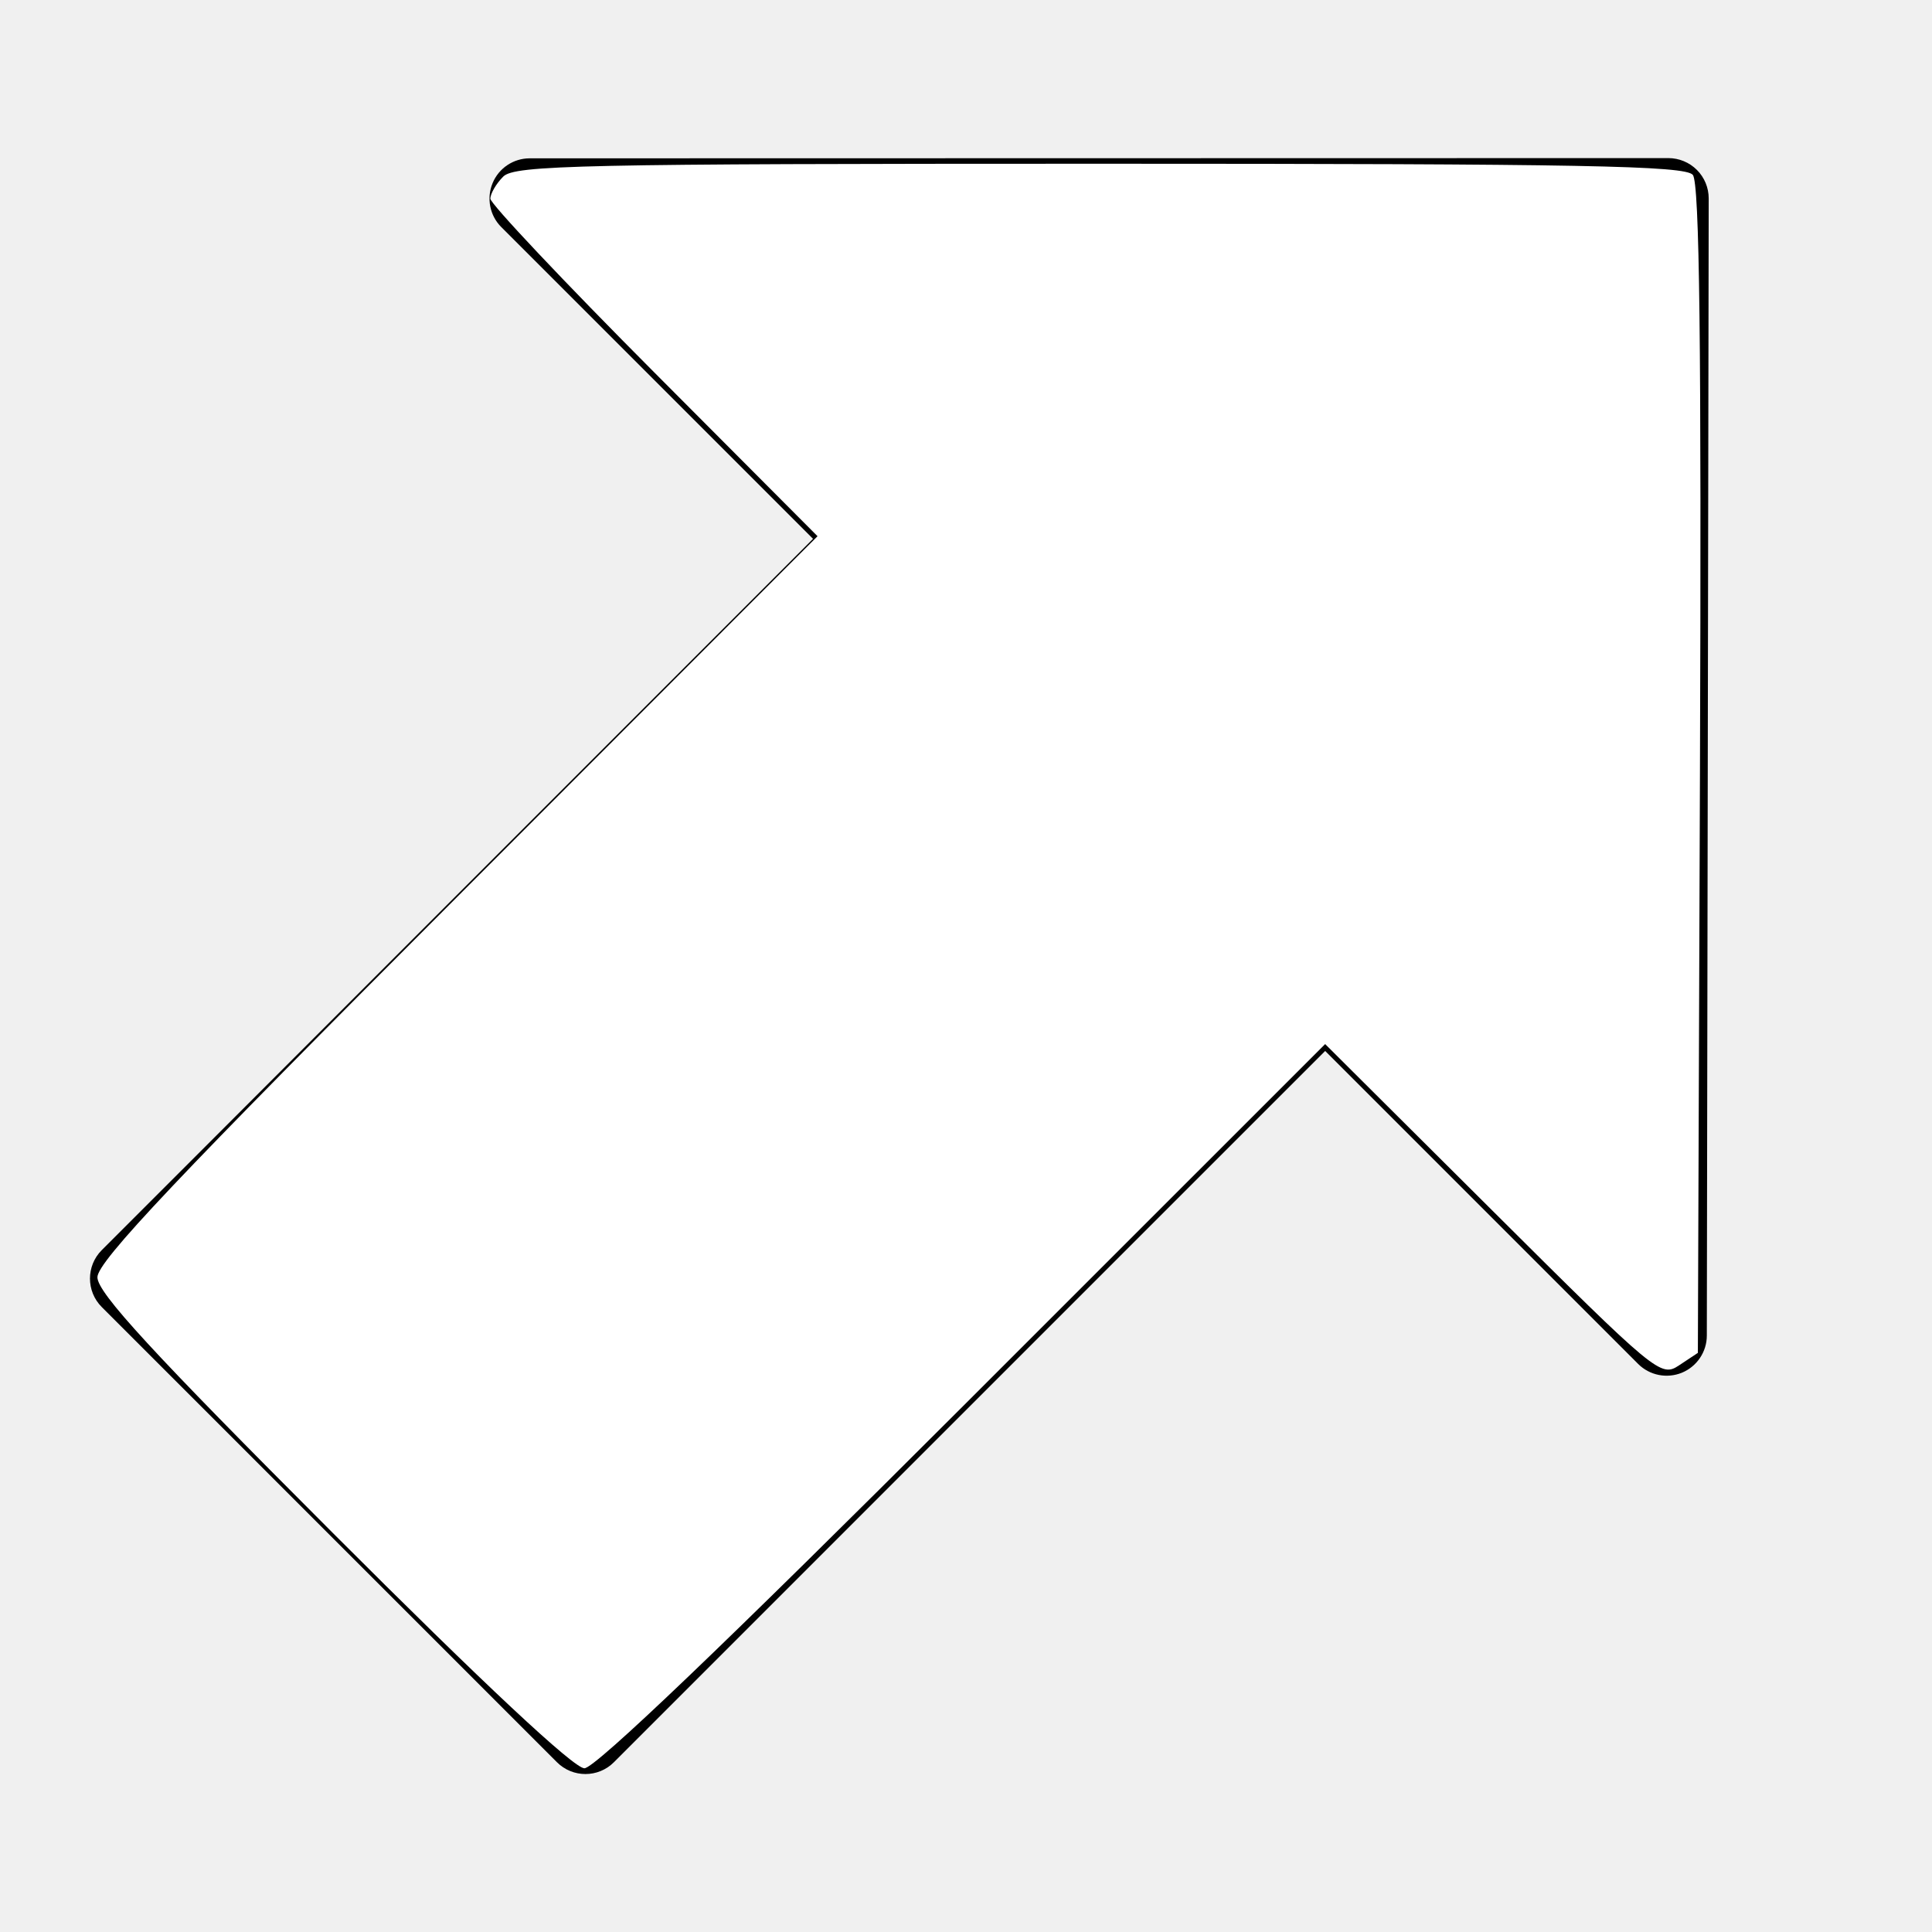
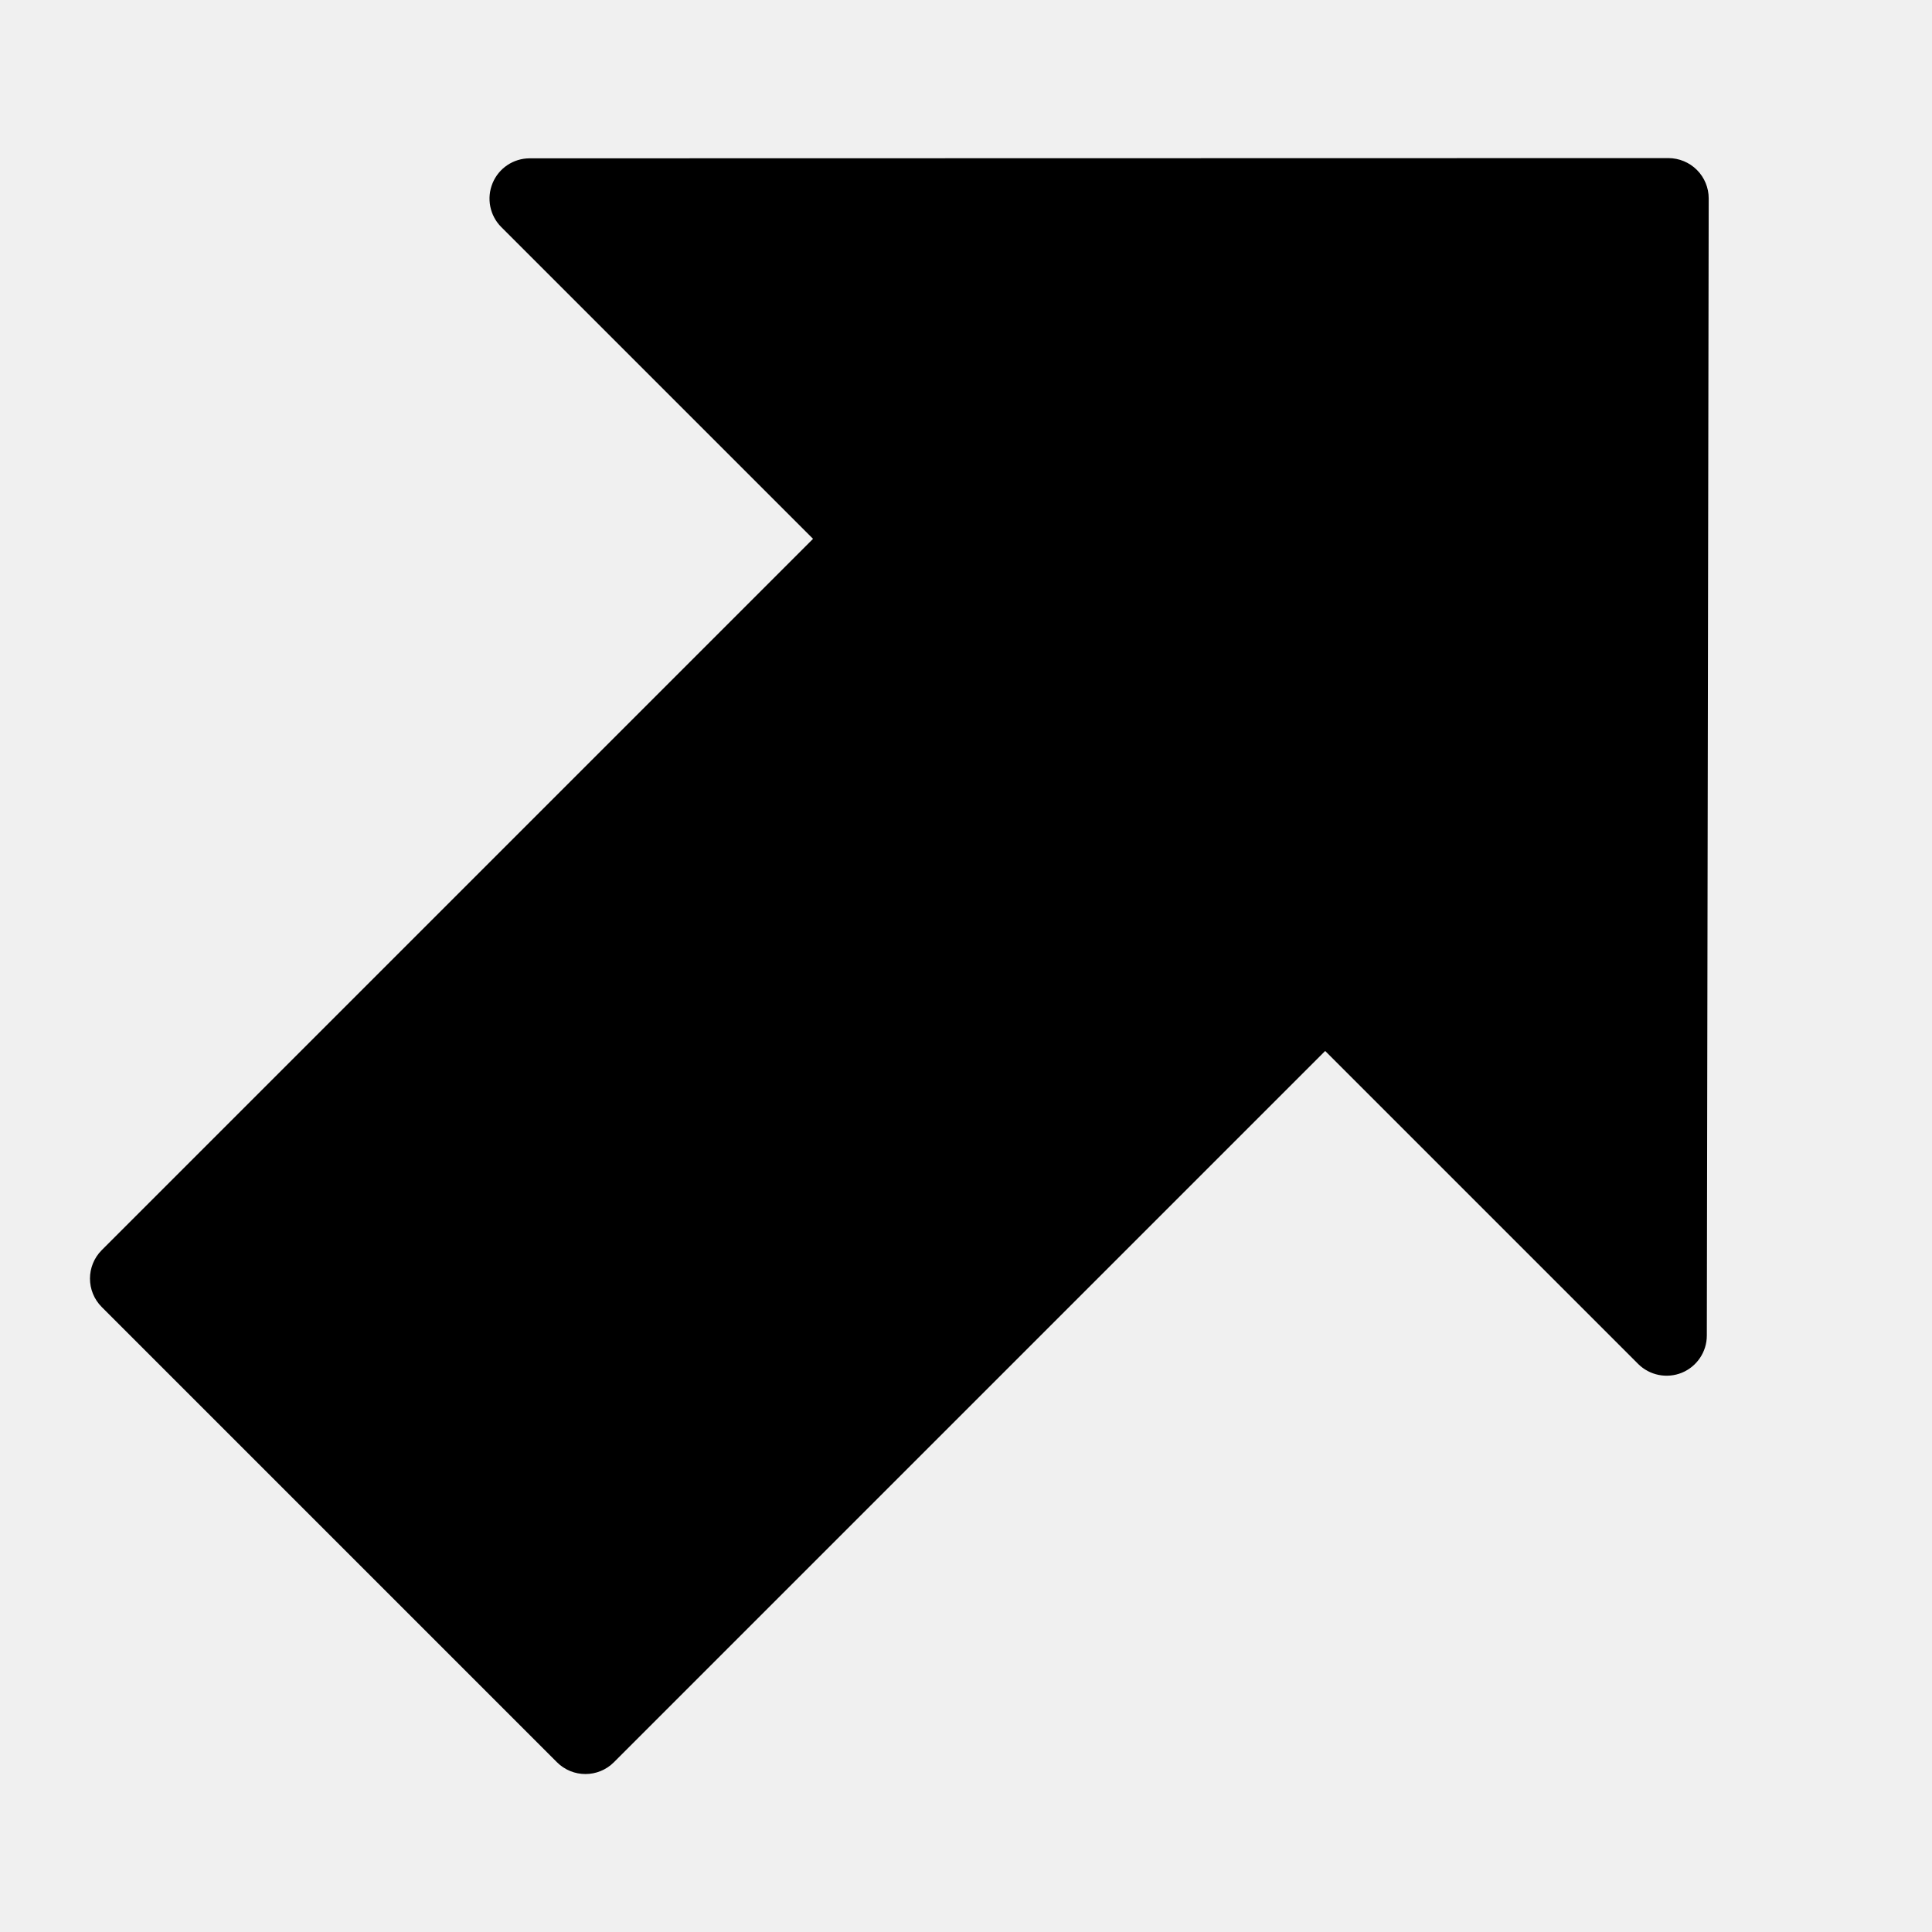
<svg xmlns="http://www.w3.org/2000/svg" version="1.1" id="Capa_1" x="0px" y="0px" viewBox="0 0 512.171 512.171" style="enable-background:new 0 0 512.171 512.171;" xml:space="preserve">
  <defs id="defs41" />
  <g id="g6" transform="rotate(-135,256.0677,238.415)">
    <g id="g4">
      <path d="m 479.046,283.925 c -1.664,-3.989 -5.547,-6.592 -9.856,-6.592 H 352.305 V 10.667 C 352.305,4.779 347.526,0 341.638,0 H 170.971 c -5.888,0 -10.667,4.779 -10.667,10.667 V 277.334 H 42.971 c -4.309,0 -8.192,2.603 -9.856,6.571 -1.643,3.989 -0.747,8.576 2.304,11.627 l 212.8,213.504 c 2.005,2.005 4.715,3.136 7.552,3.136 2.837,0 5.547,-1.131 7.552,-3.115 L 476.742,295.553 c 3.051,-3.052 3.968,-7.638 2.304,-11.628 z" id="path2" />
    </g>
  </g>
  <g id="g8">
</g>
  <g id="g10">
</g>
  <g id="g12">
</g>
  <g id="g14">
</g>
  <g id="g16">
</g>
  <g id="g18">
</g>
  <g id="g20">
</g>
  <g id="g22">
</g>
  <g id="g24">
</g>
  <g id="g26">
</g>
  <g id="g28">
</g>
  <g id="g30">
</g>
  <g id="g32">
</g>
  <g id="g34">
</g>
  <g id="g36">
</g>
-   <path style="fill:#ffffff;fill-opacity:1;stroke:#000000;stroke-width:0;stroke-miterlimit:4;stroke-dasharray:none;stroke-opacity:1" d="m 88.205,406.359 c -48.011,-48.032 -62.38,-63.641 -62.38,-67.762 0,-4.164 21.234,-26.61 95.451,-100.901 L 216.728,142.149 173.362,98.636 c -23.851,-23.932 -43.366,-44.615 -43.366,-45.962 0,-1.347 1.535,-3.983 3.41,-5.859 3.037,-3.037 20.372,-3.41 158.16,-3.41 127.858,0 155.176,0.513 157.2,2.953 1.782,2.147 2.298,45.169 1.893,157.619 l -0.557,154.666 -4.977,3.304 c -4.863,3.229 -5.992,2.293 -49.403,-40.93 l -44.426,-44.234 -96.011,95.993 c -62.627,62.616 -97.522,95.993 -100.356,95.993 -2.8,0 -26.528,-22.192 -66.725,-62.408 z" id="path5714" />
+   <path style="fill:#000000;fill-opacity:1;stroke:#000000;stroke-width:0;stroke-miterlimit:4;stroke-dasharray:none;stroke-opacity:1" d="m 88.205,406.359 c -48.011,-48.032 -62.38,-63.641 -62.38,-67.762 0,-4.164 21.234,-26.61 95.451,-100.901 L 216.728,142.149 173.362,98.636 c -23.851,-23.932 -43.366,-44.615 -43.366,-45.962 0,-1.347 1.535,-3.983 3.41,-5.859 3.037,-3.037 20.372,-3.41 158.16,-3.41 127.858,0 155.176,0.513 157.2,2.953 1.782,2.147 2.298,45.169 1.893,157.619 l -0.557,154.666 -4.977,3.304 c -4.863,3.229 -5.992,2.293 -49.403,-40.93 l -44.426,-44.234 -96.011,95.993 c -62.627,62.616 -97.522,95.993 -100.356,95.993 -2.8,0 -26.528,-22.192 -66.725,-62.408 z" id="path5714" />
</svg>
